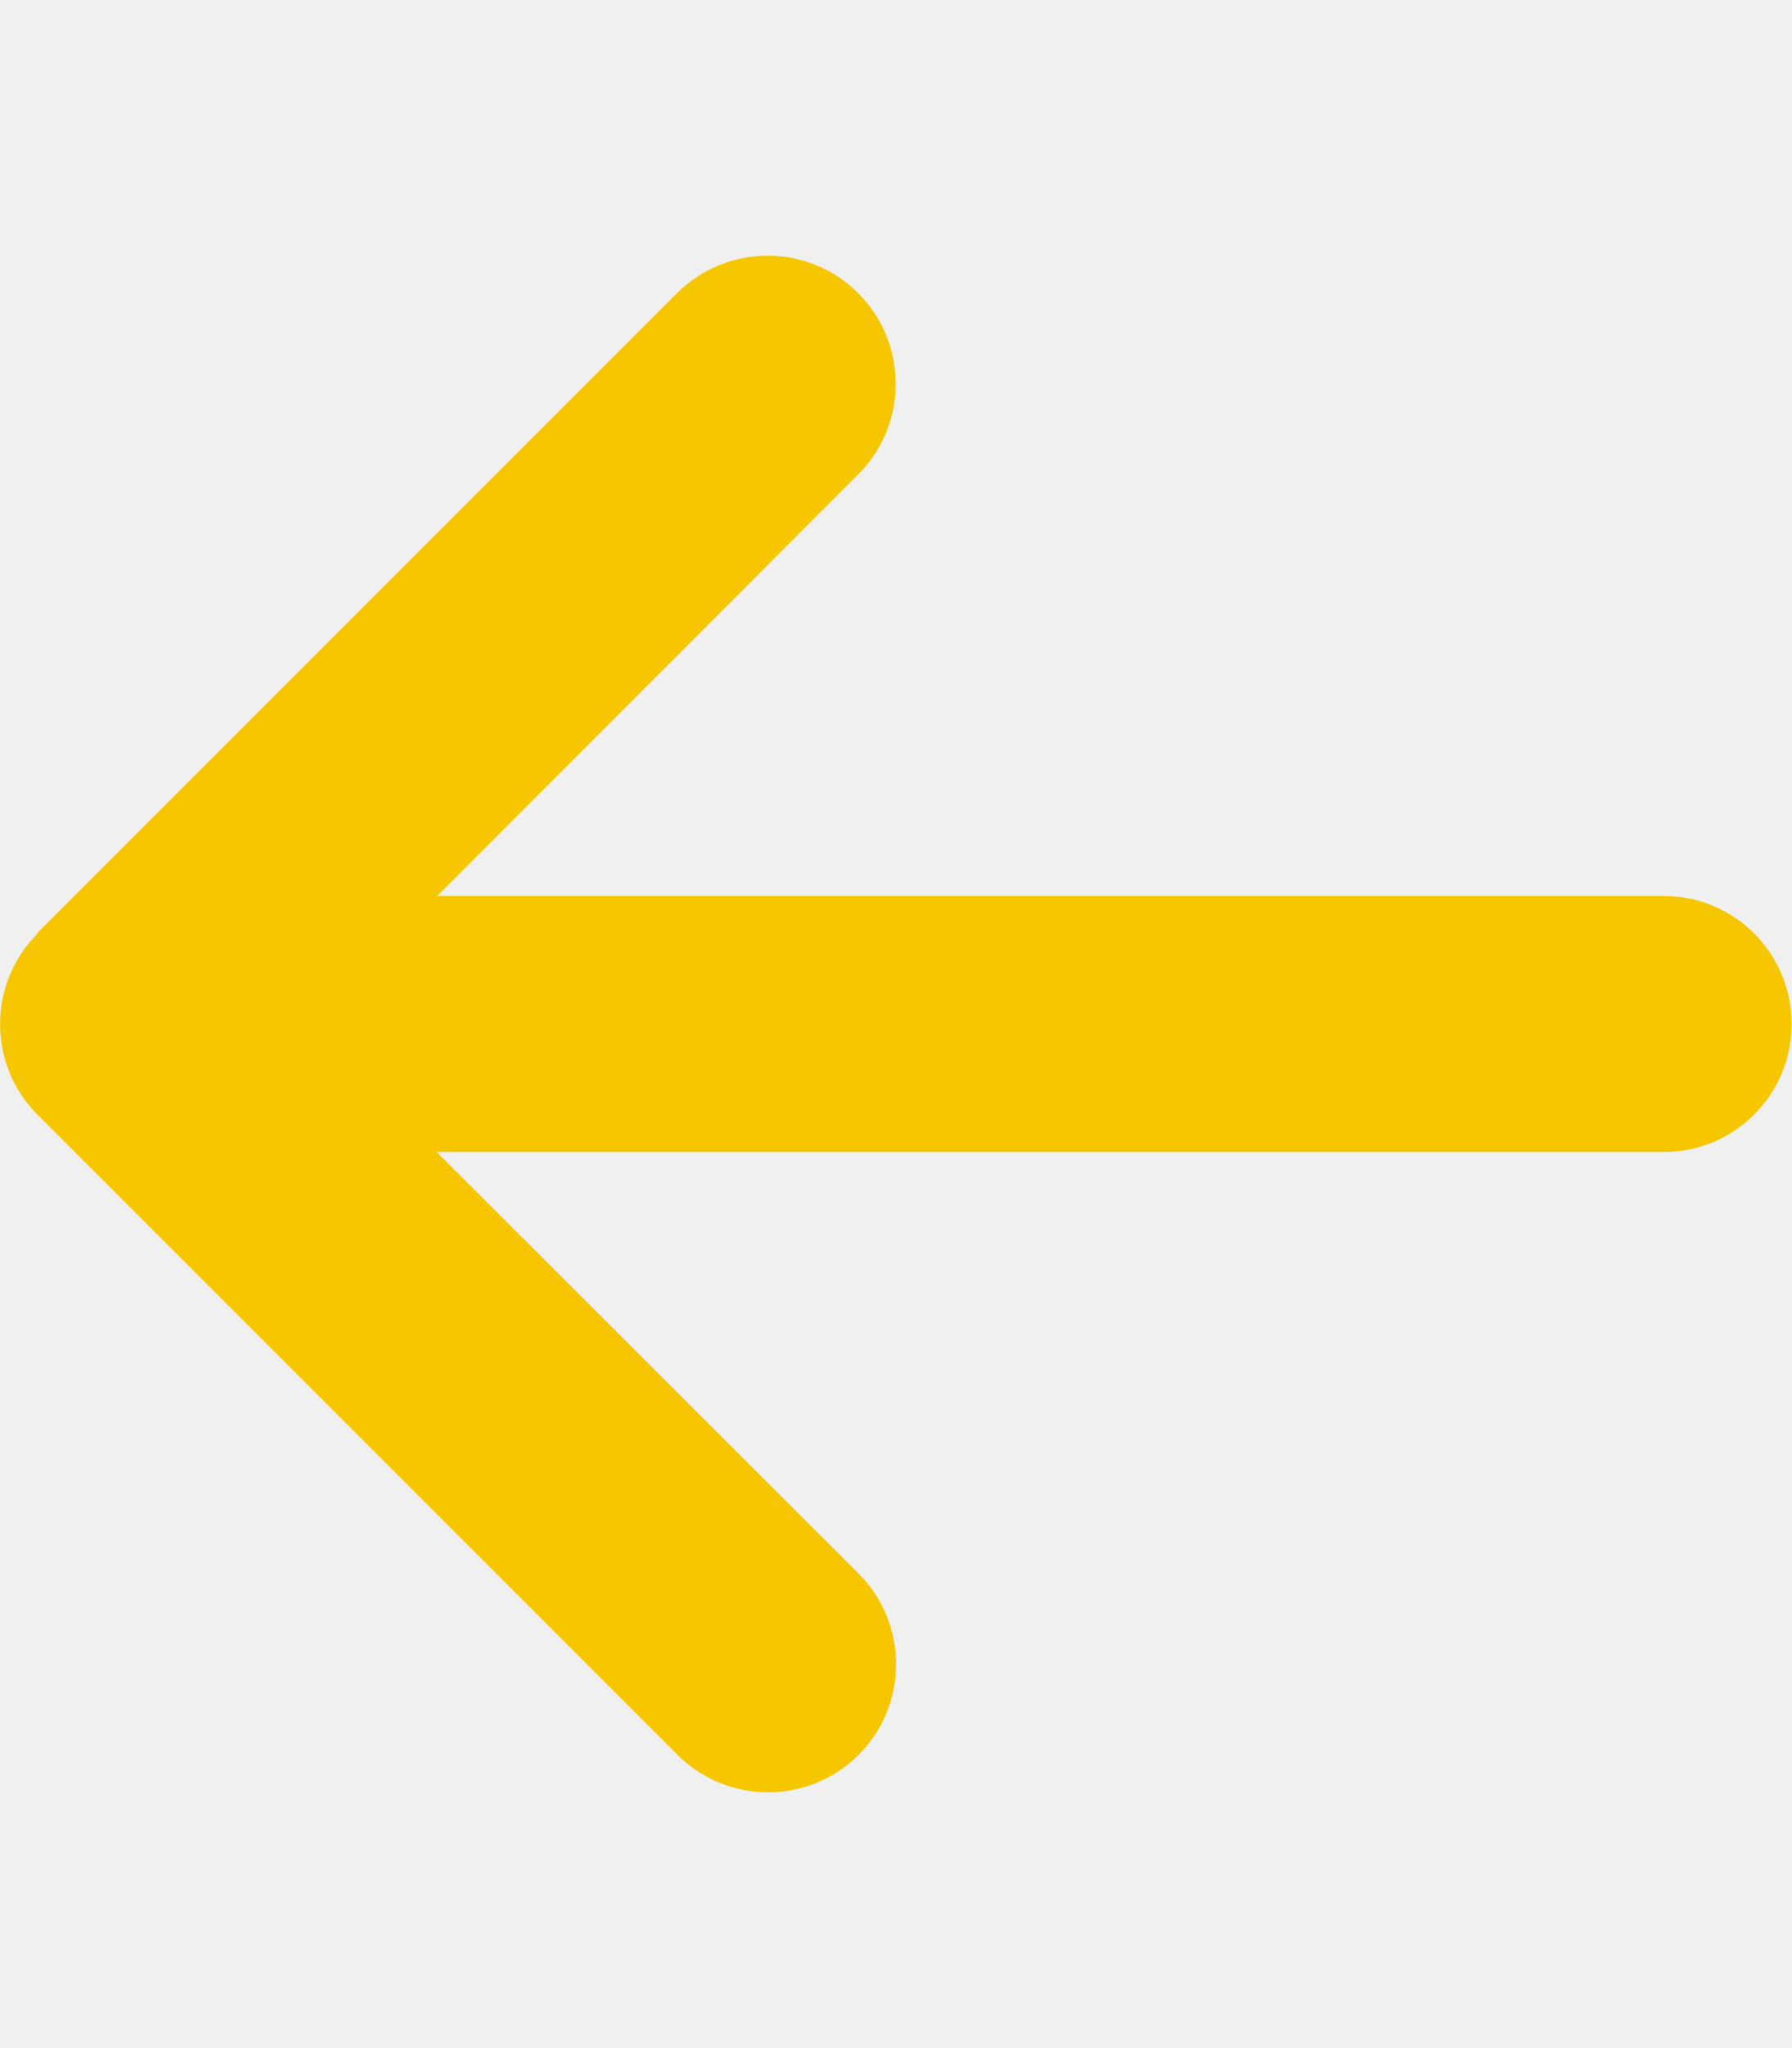
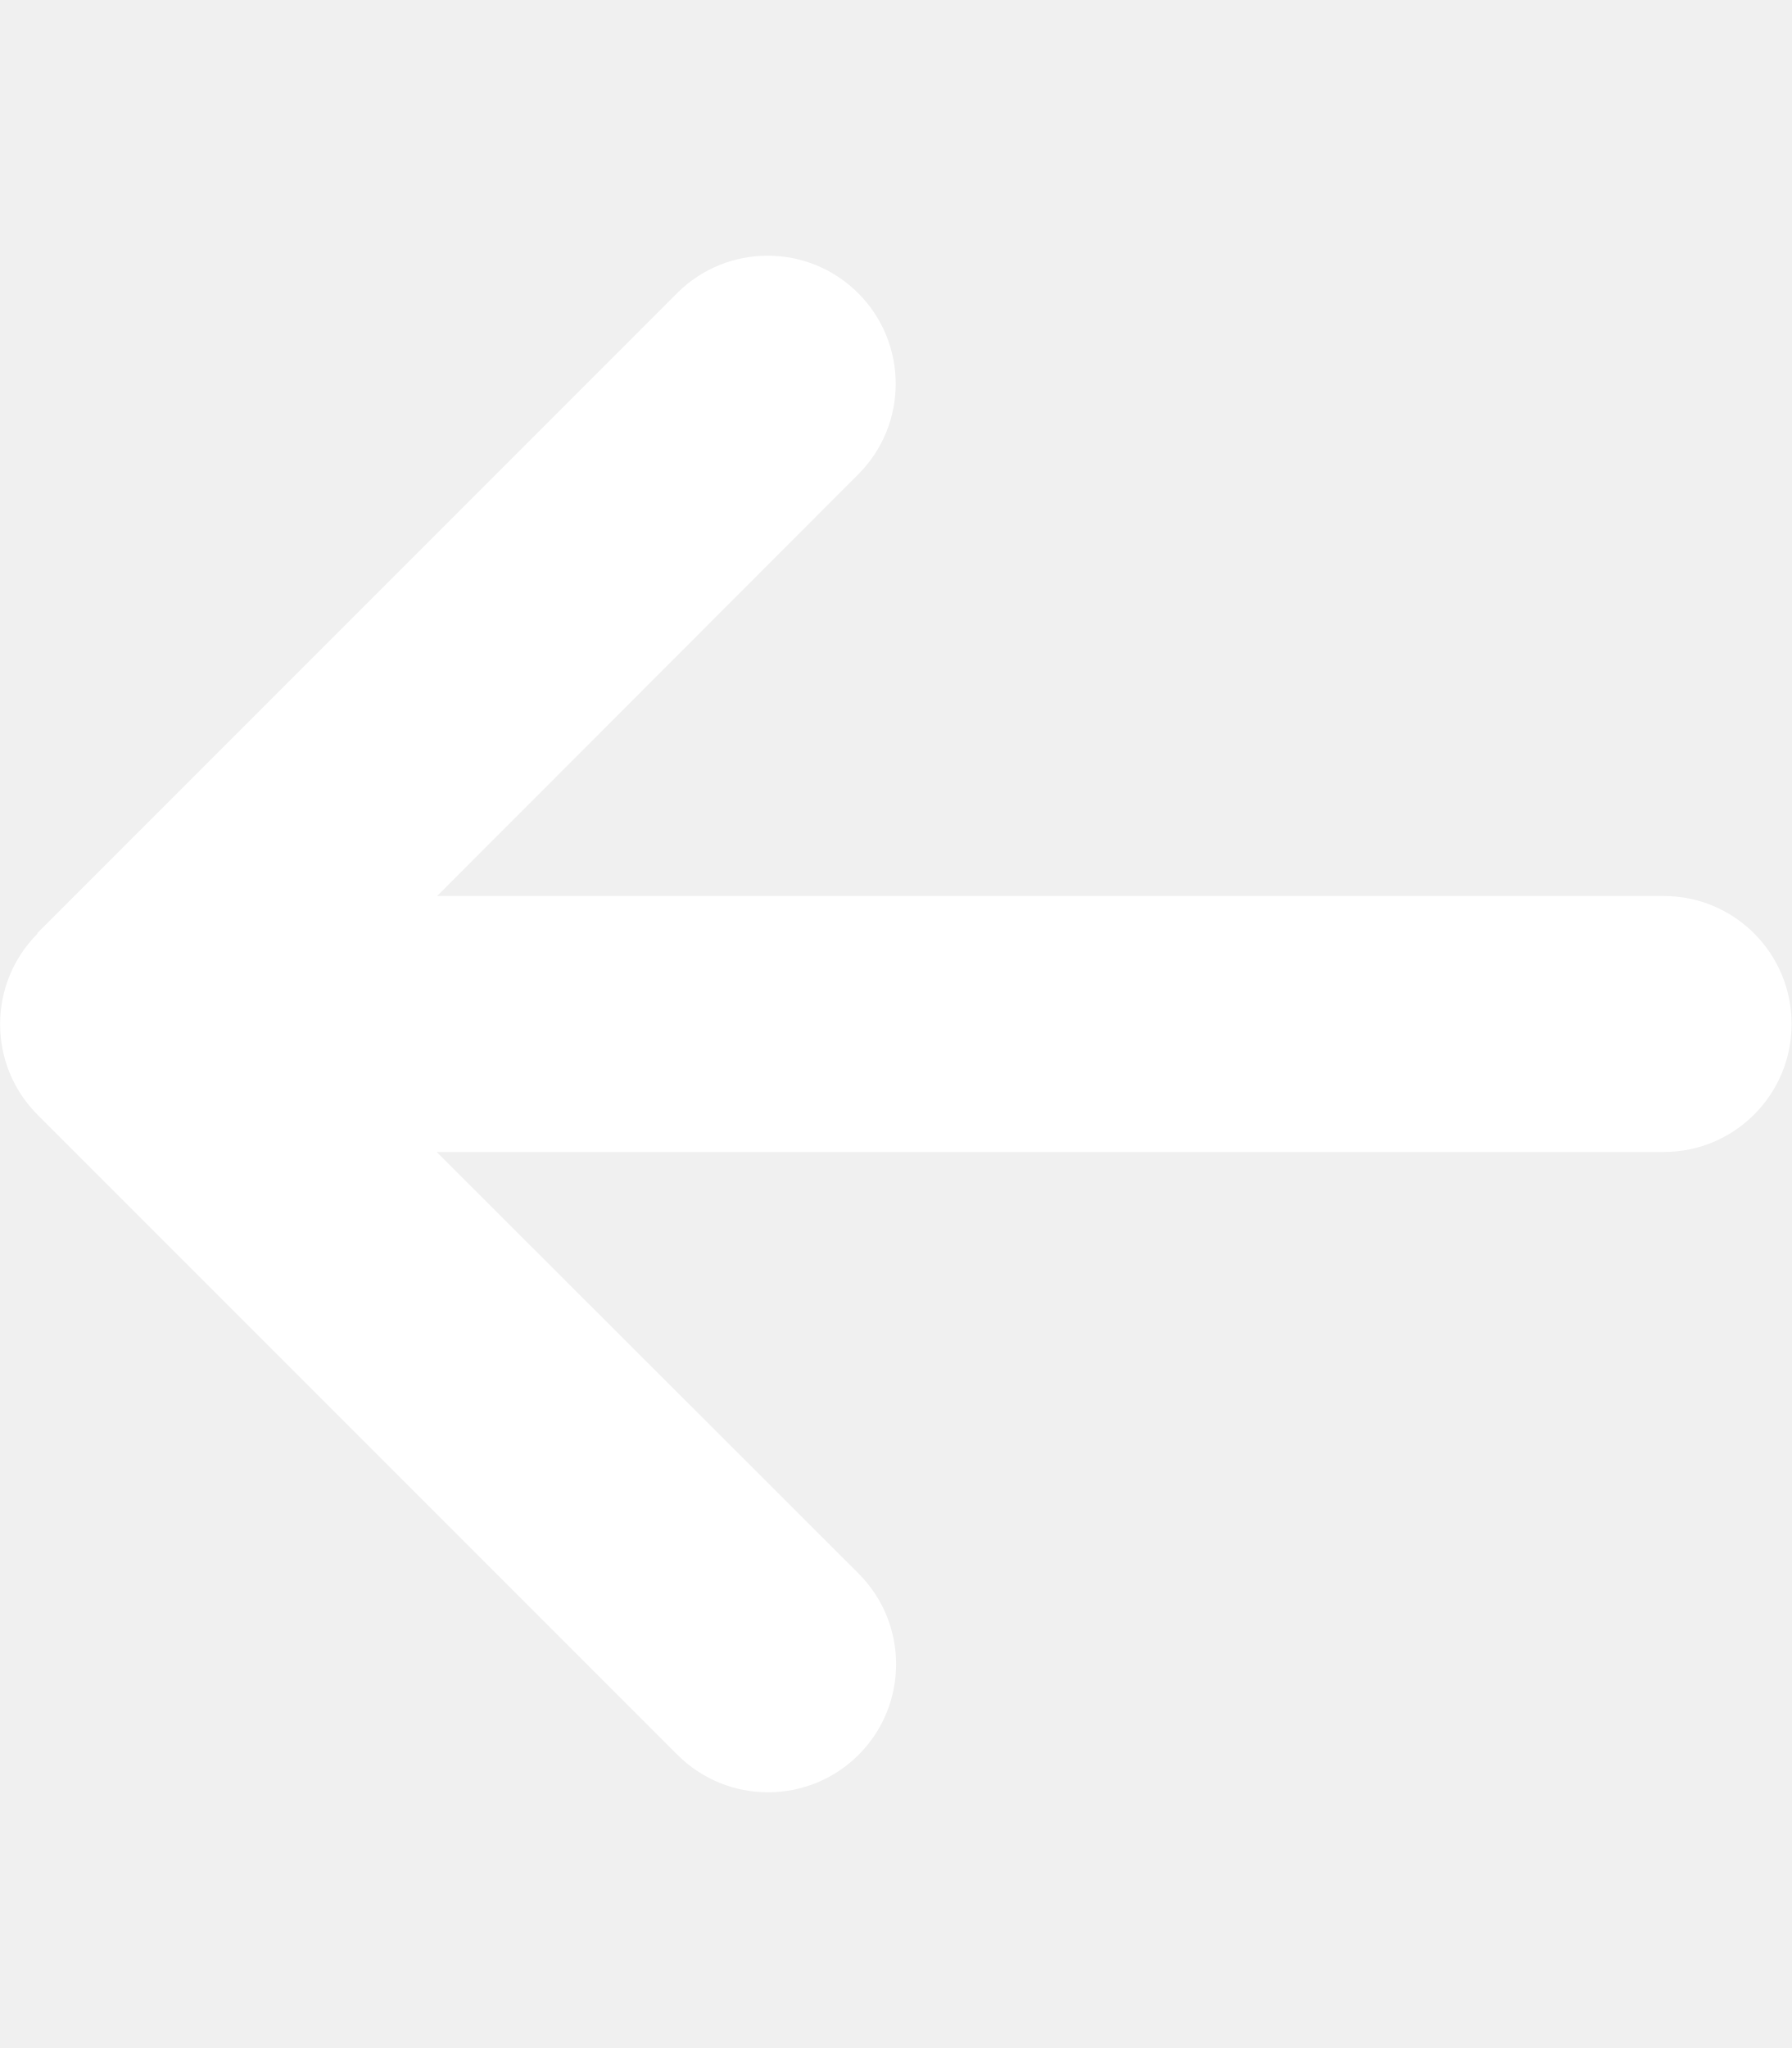
<svg xmlns="http://www.w3.org/2000/svg" viewBox="0 0 448 512">
-   <path d="M9.4 233.4c-12.5 12.5-12.5 32.8 0 45.3l160 160c12.5 12.5 32.8 12.5 45.3 0s12.5-32.8 0-45.3L109.2 288 416 288c17.7 0 32-14.3 32-32s-14.3-32-32-32l-306.7 0L214.6 118.6c12.5-12.5 12.5-32.8 0-45.3s-32.8-12.5-45.3 0l-160 160z" fill="#f6c600" />
+   <path d="M9.4 233.4c-12.5 12.5-12.5 32.8 0 45.3l160 160c12.5 12.5 32.8 12.5 45.3 0s12.5-32.8 0-45.3L109.2 288 416 288c17.7 0 32-14.3 32-32s-14.3-32-32-32l-306.7 0L214.6 118.6c12.5-12.5 12.5-32.8 0-45.3s-32.8-12.5-45.3 0l-160 160z" fill="#ffffff" />
</svg>
